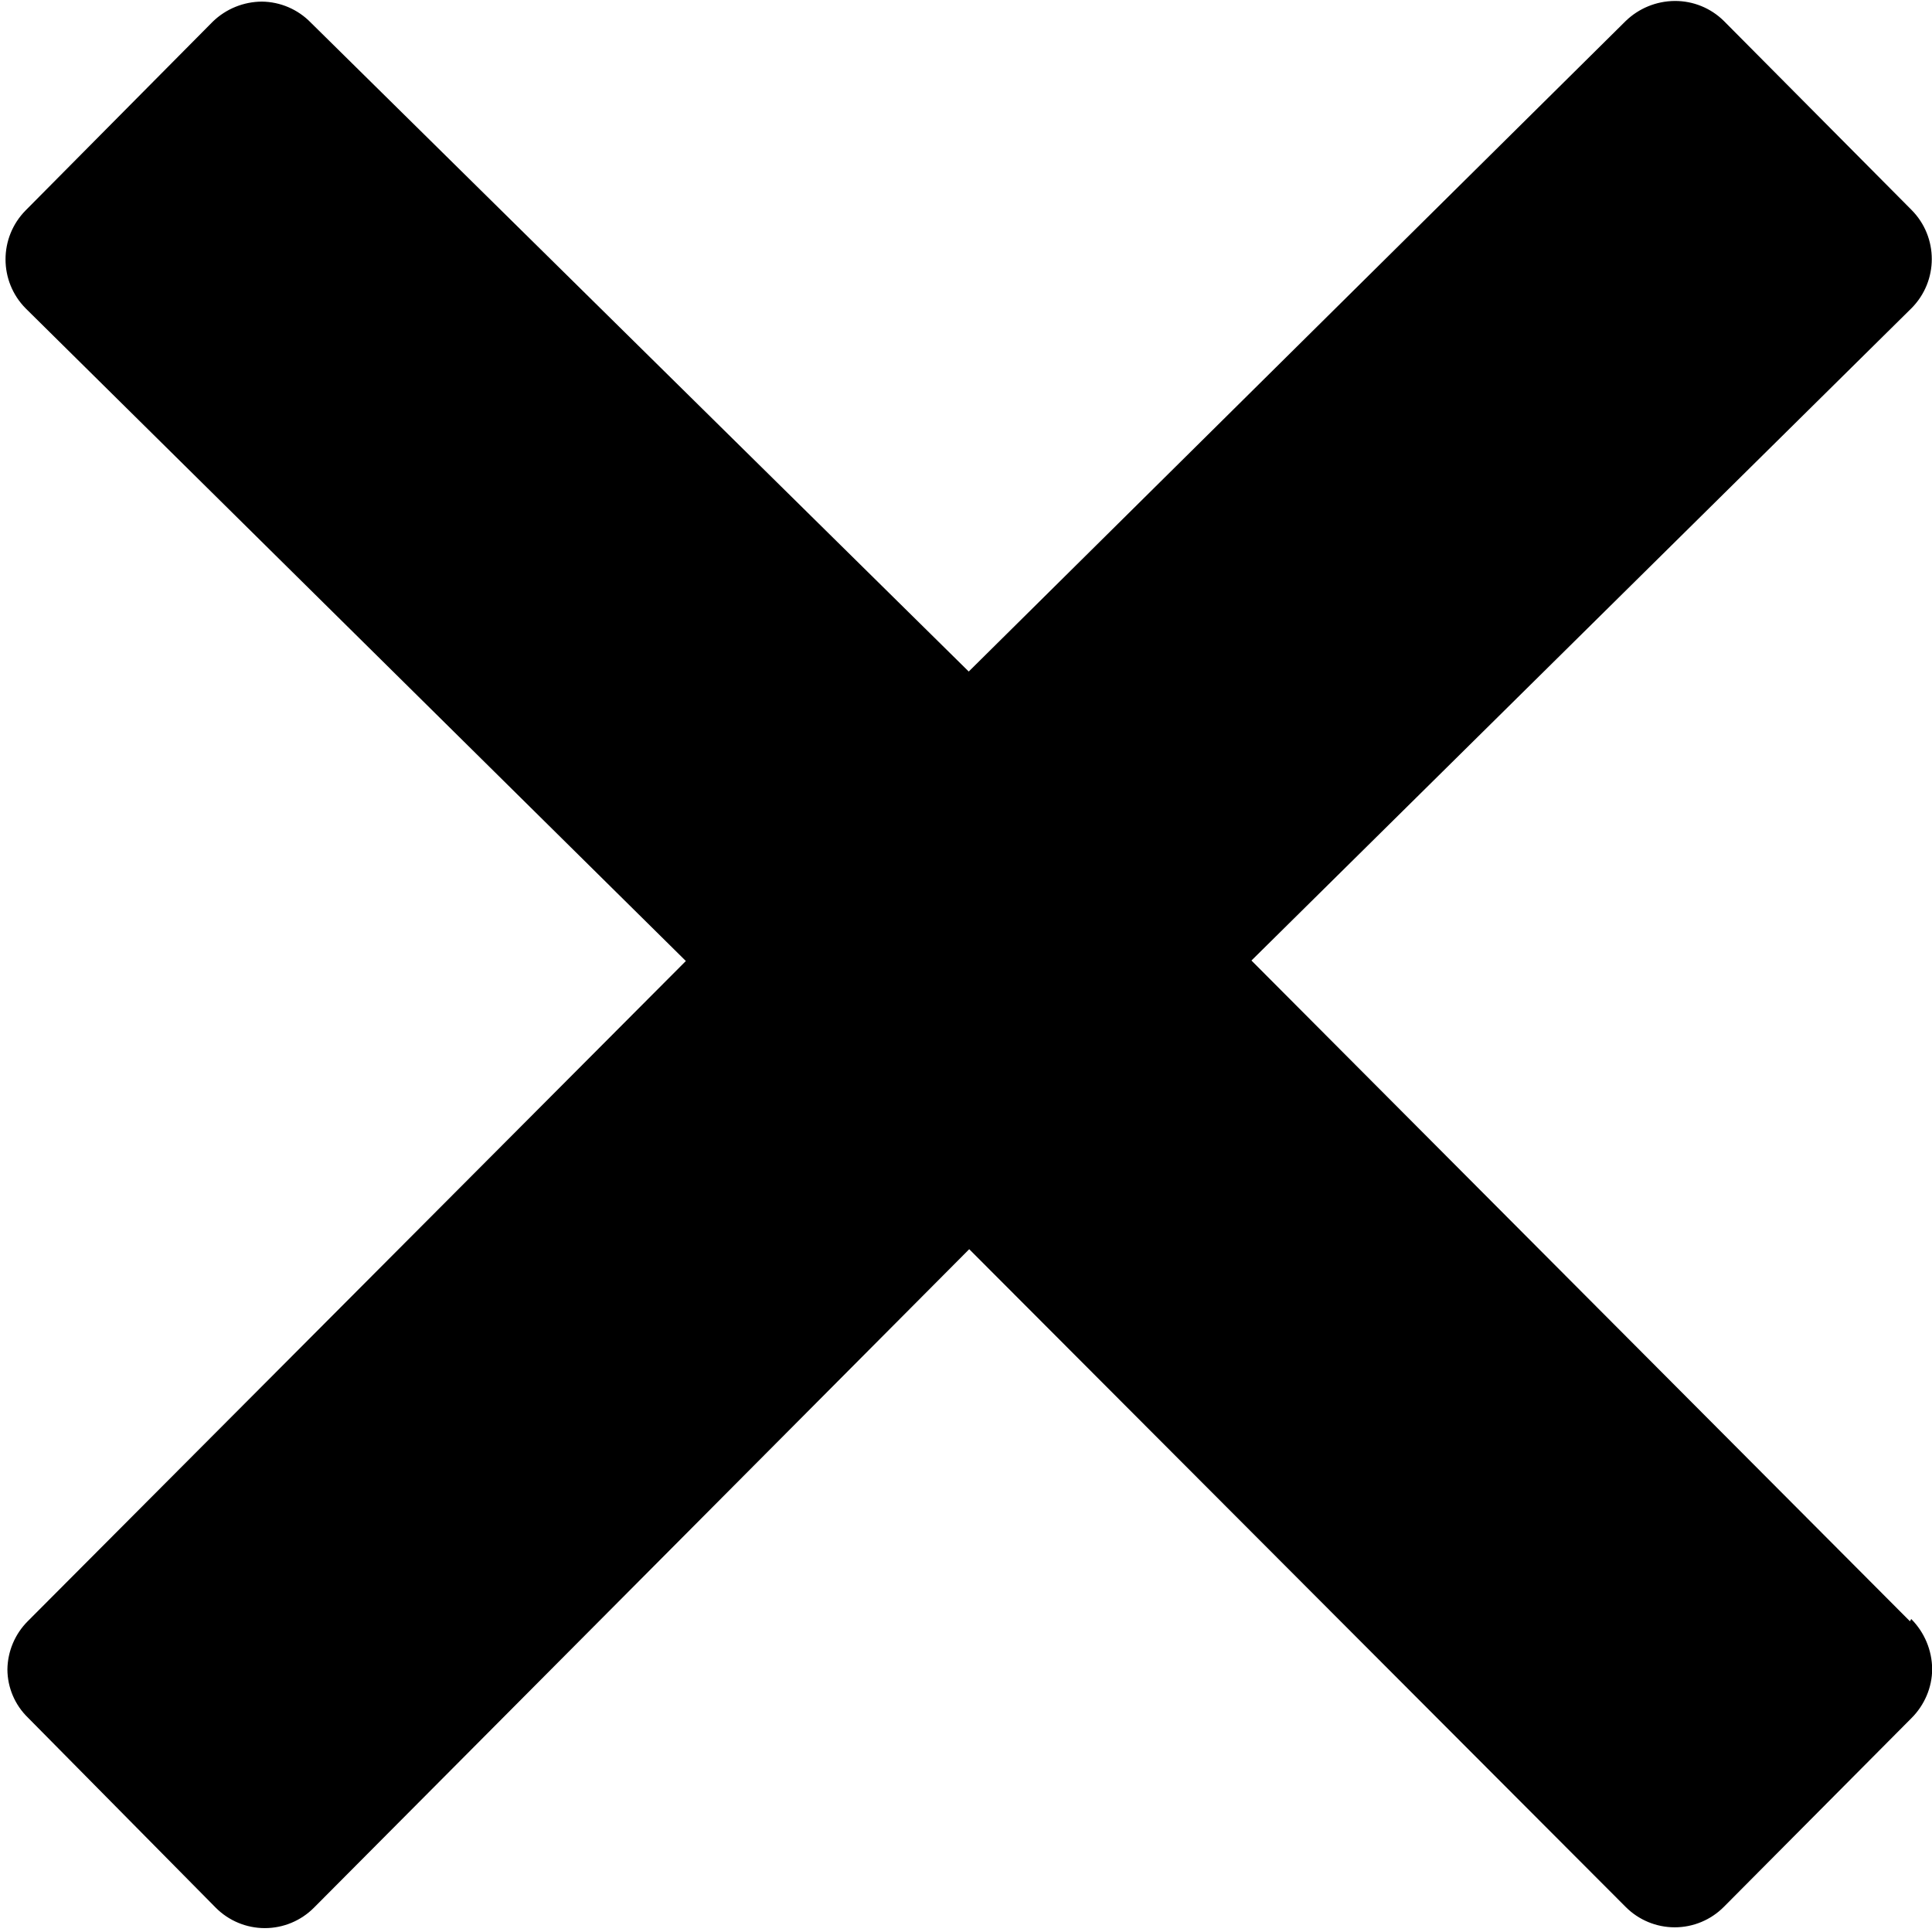
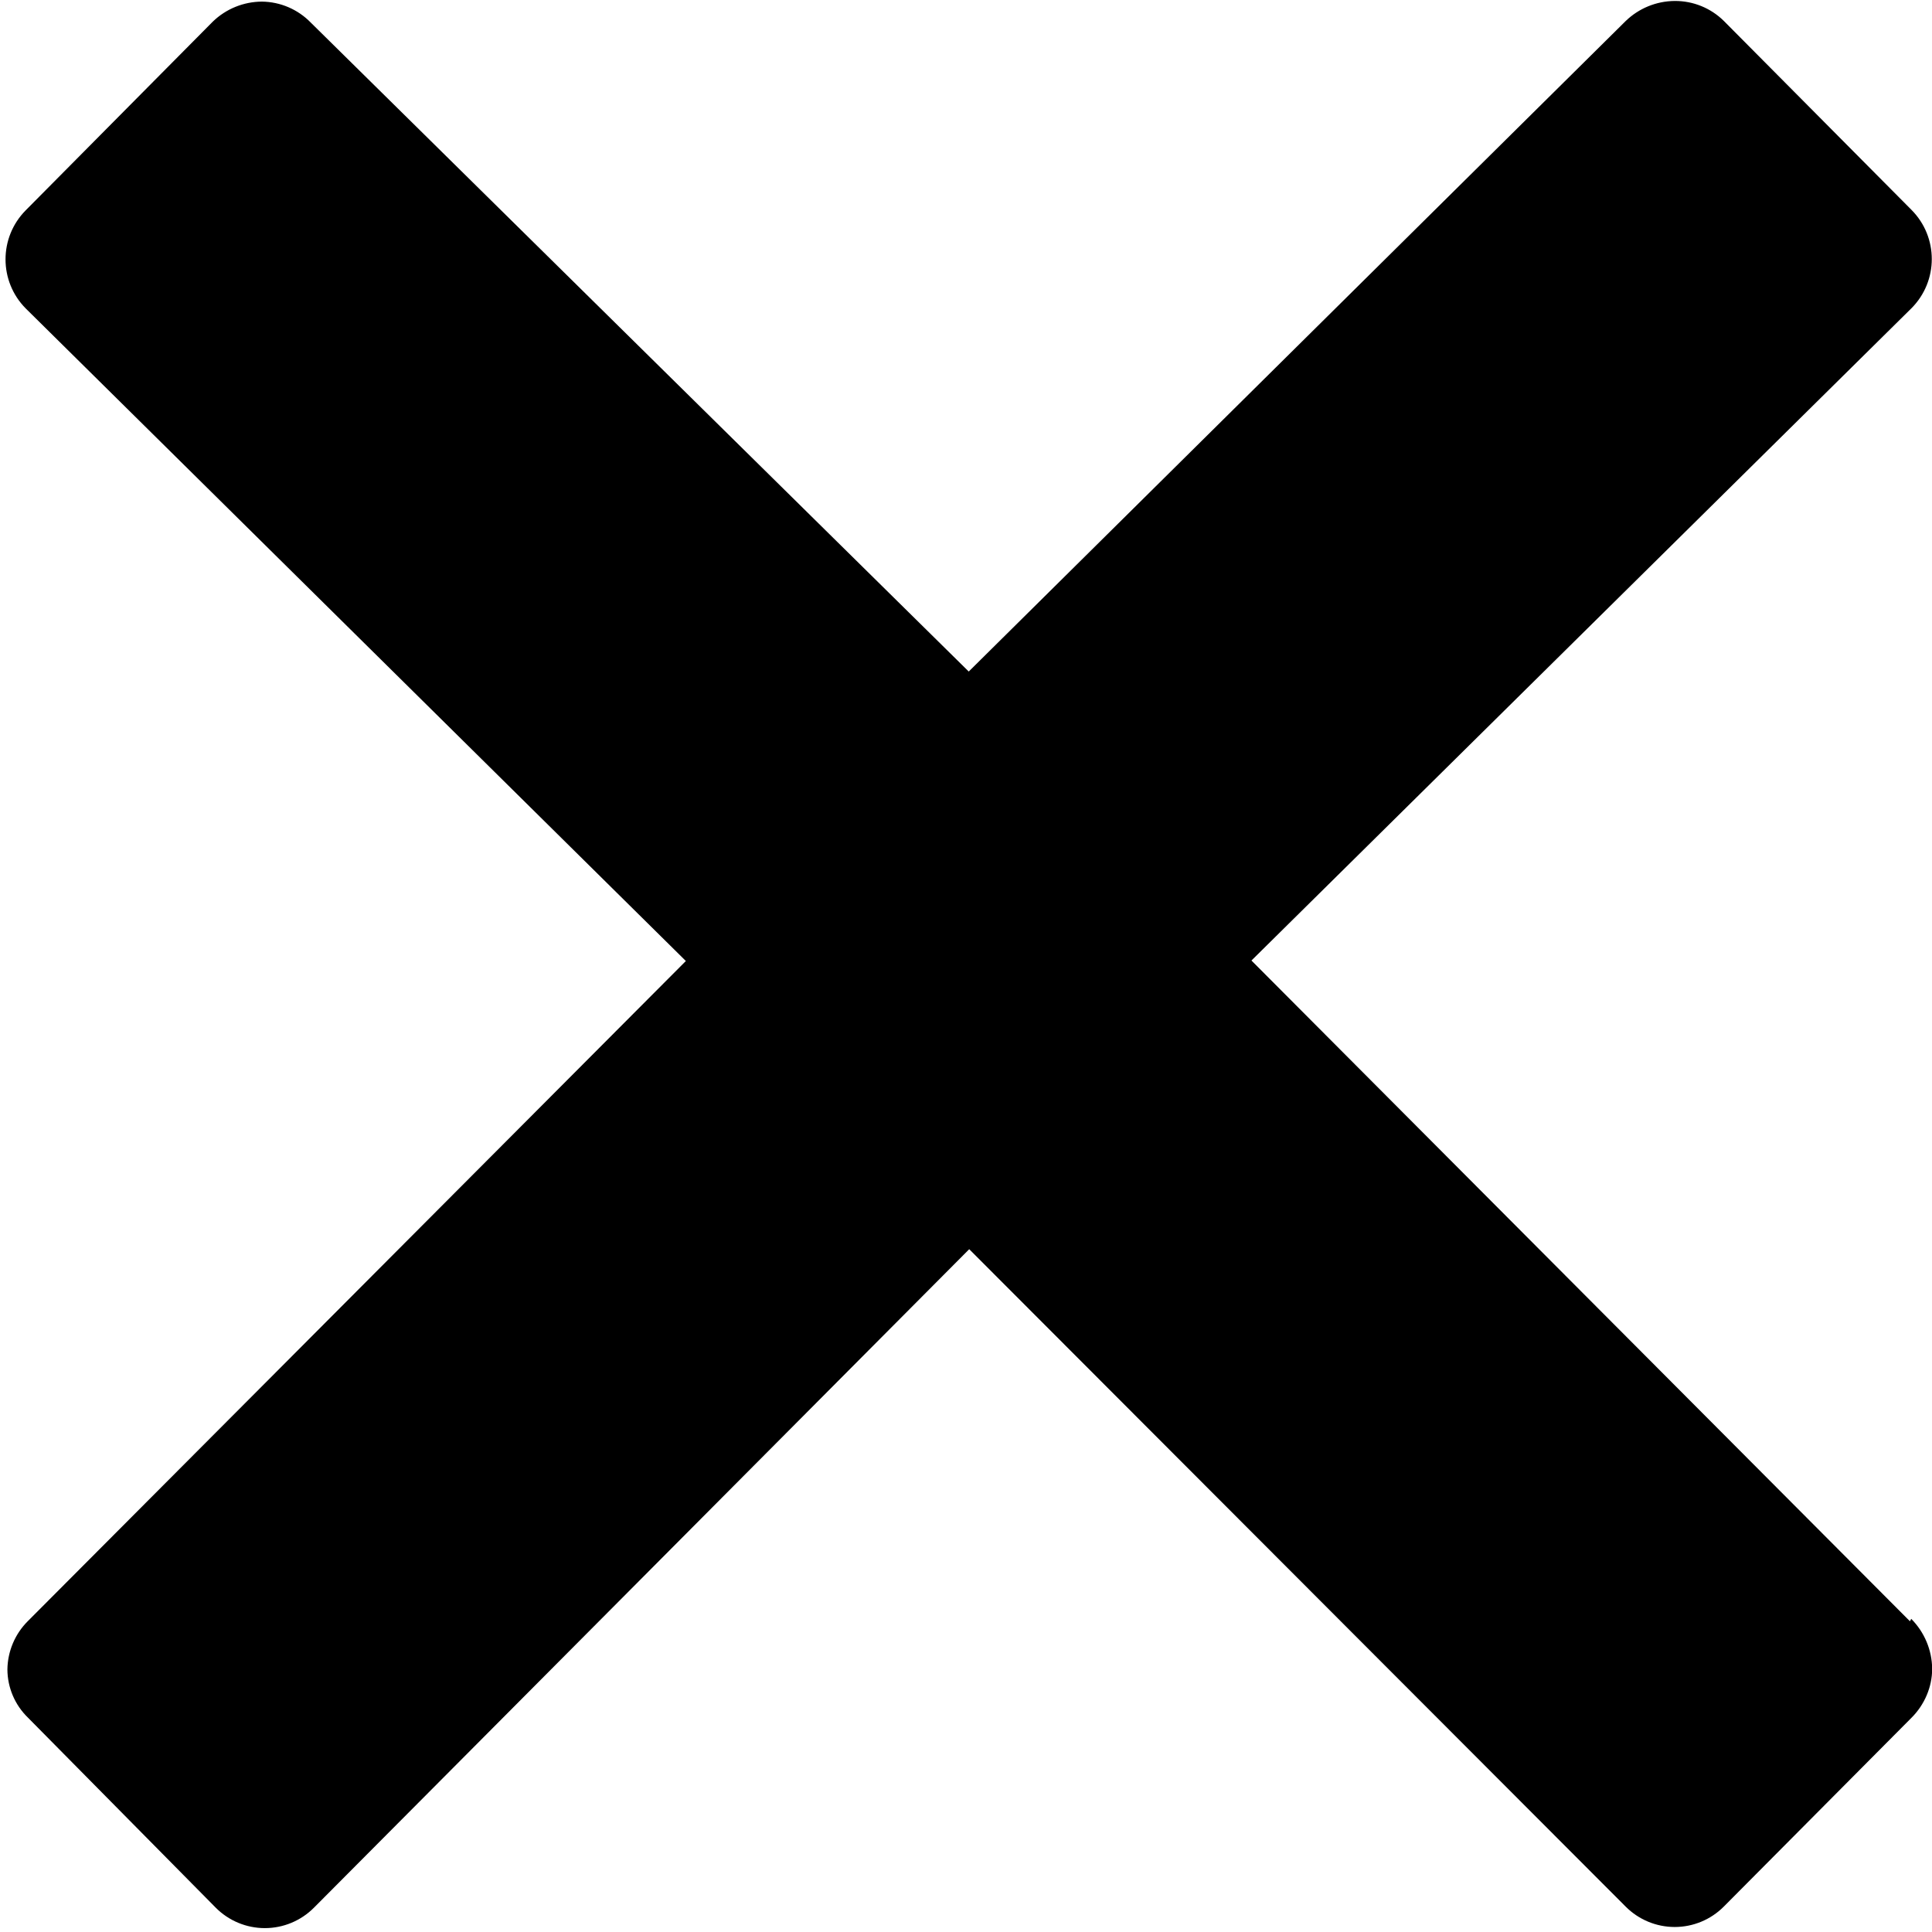
<svg xmlns="http://www.w3.org/2000/svg" class="icon-main icon-close" width="12" height="12" viewBox="0 0 12 12">
  <g class="icon-meta">
        </g>
  <g class="icon-container">
-     <path d="M11.863 10.07l-4.09-4.104 4.1-4.052a.433.433 0 0 0 0-.61L10.707.13a.43.43 0 0 0-.305-.124.442.442 0 0 0-.305.125l-4.08 4.04L1.93.14a.43.43 0 0 0-.303-.13.442.442 0 0 0-.305.124L.16 1.306a.433.433 0 0 0 0 .61l4.1 4.053-4.087 4.1a.432.432 0 0 0-.127.3.42.42 0 0 0 .128.3l1.166 1.18a.43.43 0 0 0 .61 0l4.07-4.09 4.077 4.085a.43.43 0 0 0 .61 0l1.166-1.173c.08-.08.128-.19.128-.305a.446.446 0 0 0-.13-.31z" />
+     <path d="M11.863 10.07l-4.09-4.104 4.1-4.052a.433.433 0 0 0 0-.61L10.707.13a.43.43 0 0 0-.305-.124.442.442 0 0 0-.305.125l-4.08 4.04L1.93.14a.43.43 0 0 0-.303-.13.442.442 0 0 0-.305.124L.16 1.306a.433.433 0 0 0 0 .61l4.1 4.053-4.087 4.1a.432.432 0 0 0-.127.3.42.42 0 0 0 .128.3l1.166 1.18a.43.43 0 0 0 .61 0l4.07-4.09 4.077 4.083a.43.43 0 0 0 .61 0l1.166-1.173c.08-.08.128-.19.128-.304a.446.446 0 0 0-.13-.31z" />
  </g>
</svg>
